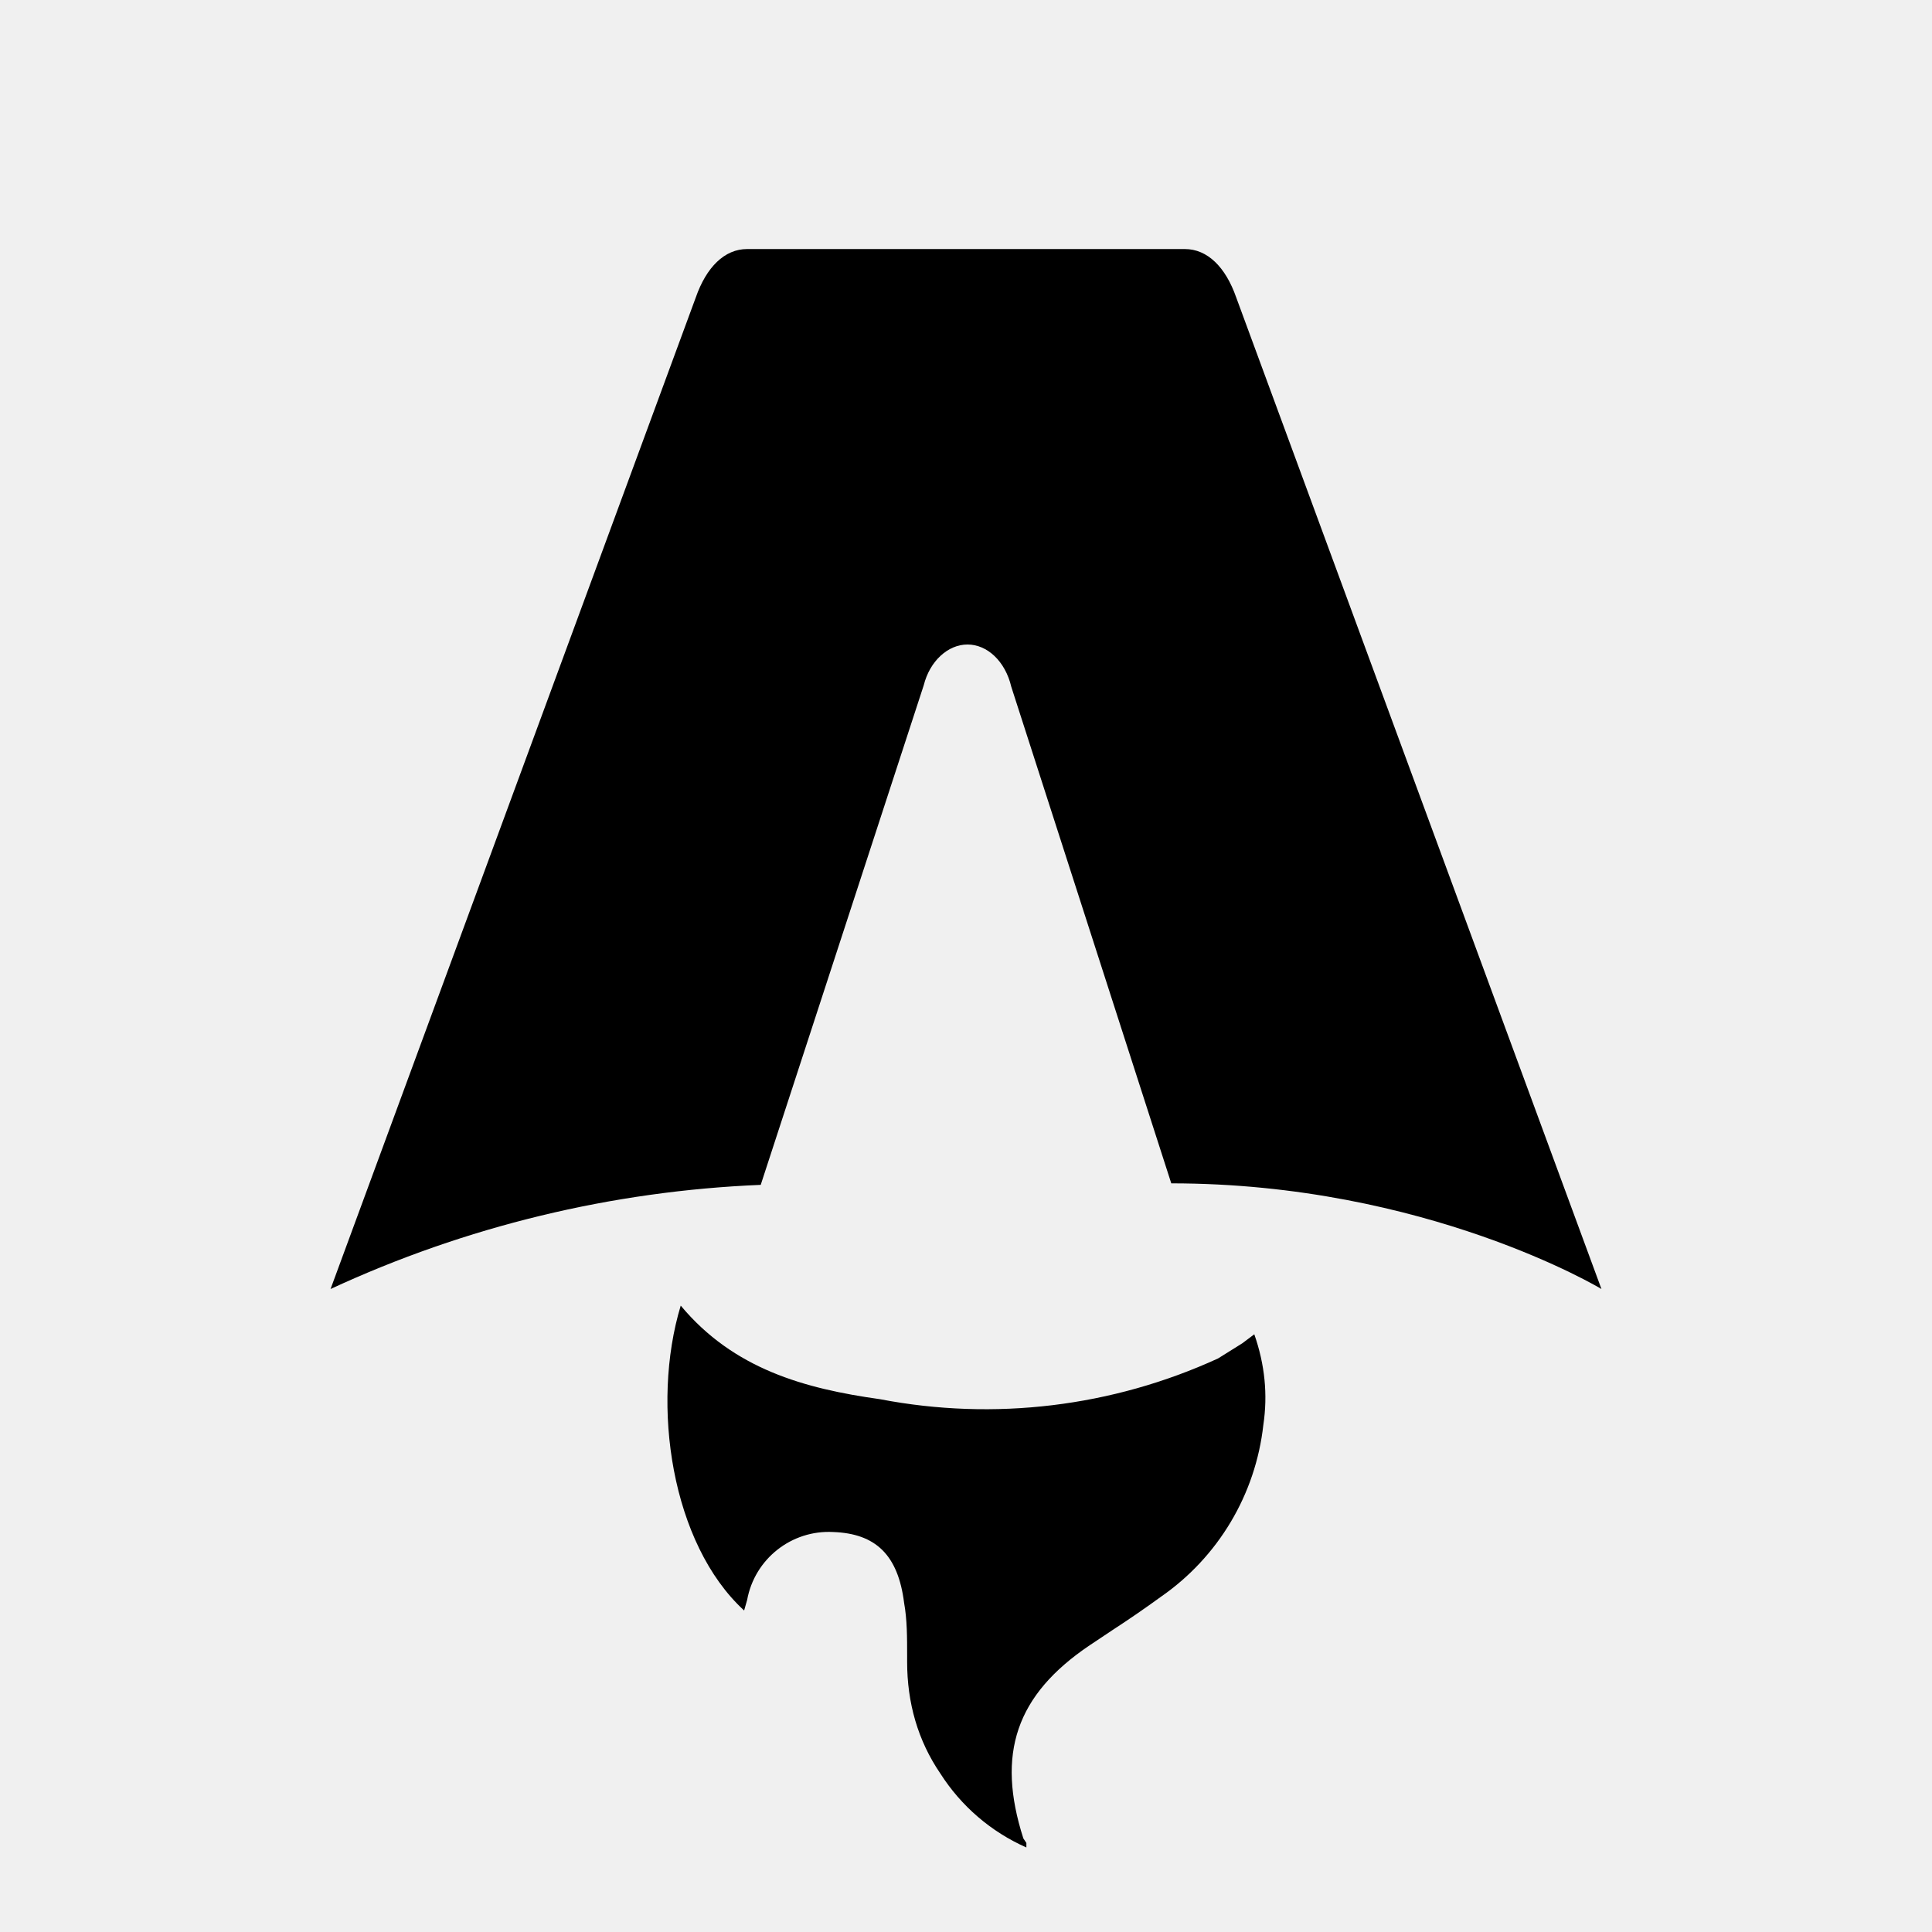
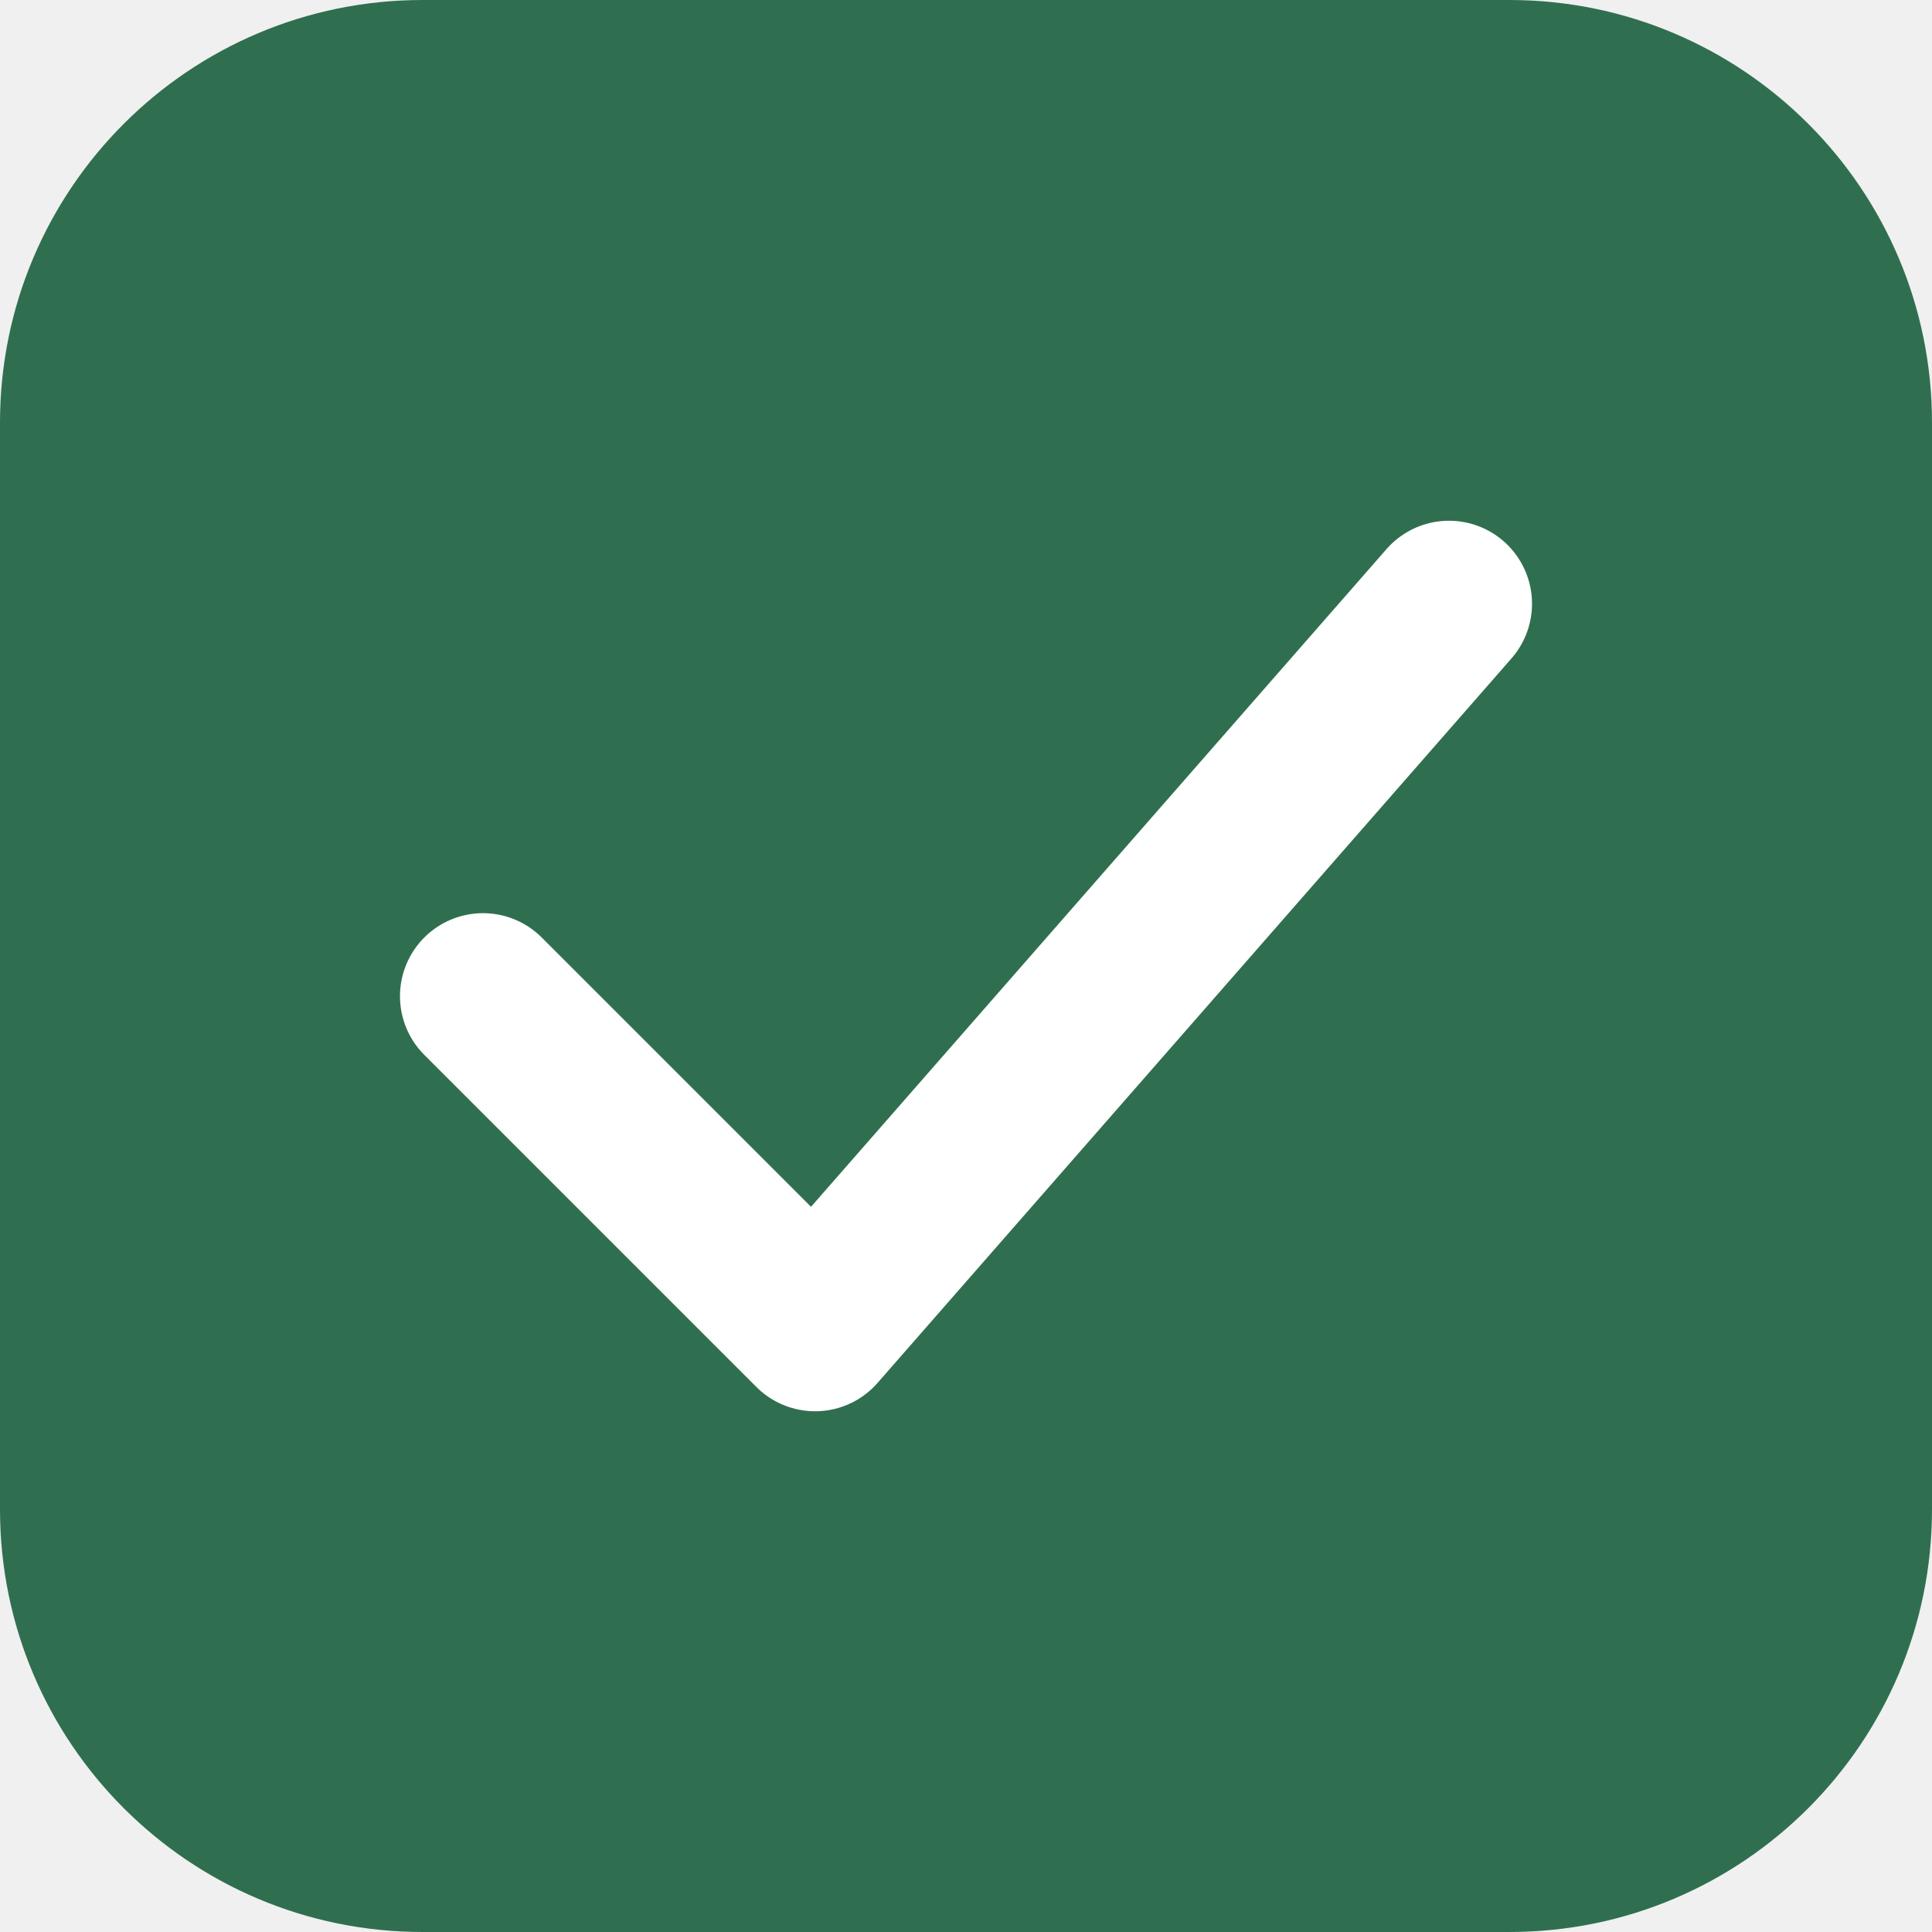
- <svg xmlns="http://www.w3.org/2000/svg" fill="none" viewBox="0 0 128 128">
-   <path d="M50.4 78.5a75.1 75.1 0 0 0-28.5 6.9l24.2-65.7c.7-2 1.9-3.2 3.4-3.2h29c1.5 0 2.7 1.2 3.4 3.2l24.2 65.7s-11.6-7-28.5-7L67 45.5c-.4-1.7-1.6-2.8-2.9-2.8-1.3 0-2.5 1.1-2.9 2.7L50.4 78.5Zm-1.1 28.2Zm-4.2-20.2c-2 6.6-.6 15.8 4.2 20.2a17.5 17.5 0 0 1 .2-.7 5.5 5.5 0 0 1 5.7-4.5c2.8.1 4.3 1.5 4.7 4.7.2 1.1.2 2.3.2 3.5v.4c0 2.7.7 5.2 2.2 7.4a13 13 0 0 0 5.7 4.9v-.3l-.2-.3c-1.8-5.6-.5-9.5 4.4-12.8l1.5-1a73 73 0 0 0 3.2-2.2 16 16 0 0 0 6.8-11.4c.3-2 .1-4-.6-6l-.8.6-1.6 1a37 37 0 0 1-22.4 2.7c-5-.7-9.7-2-13.2-6.2Z" />
-   <style>
-         path { fill: #000; }
-         @media (prefers-color-scheme: dark) {
-             path { fill: #FFF; }
-         }
-     </style>
+ <svg xmlns="http://www.w3.org/2000/svg" viewBox="0 0 32 32" fill="none">
+   <rect width="32" height="32" rx="7" fill="#2f6f4f" />
+   <path d="M8 16.5 L13.5 22 L24 10" stroke="#ffffff" stroke-width="2.75" stroke-linecap="round" stroke-linejoin="round" />
</svg>
